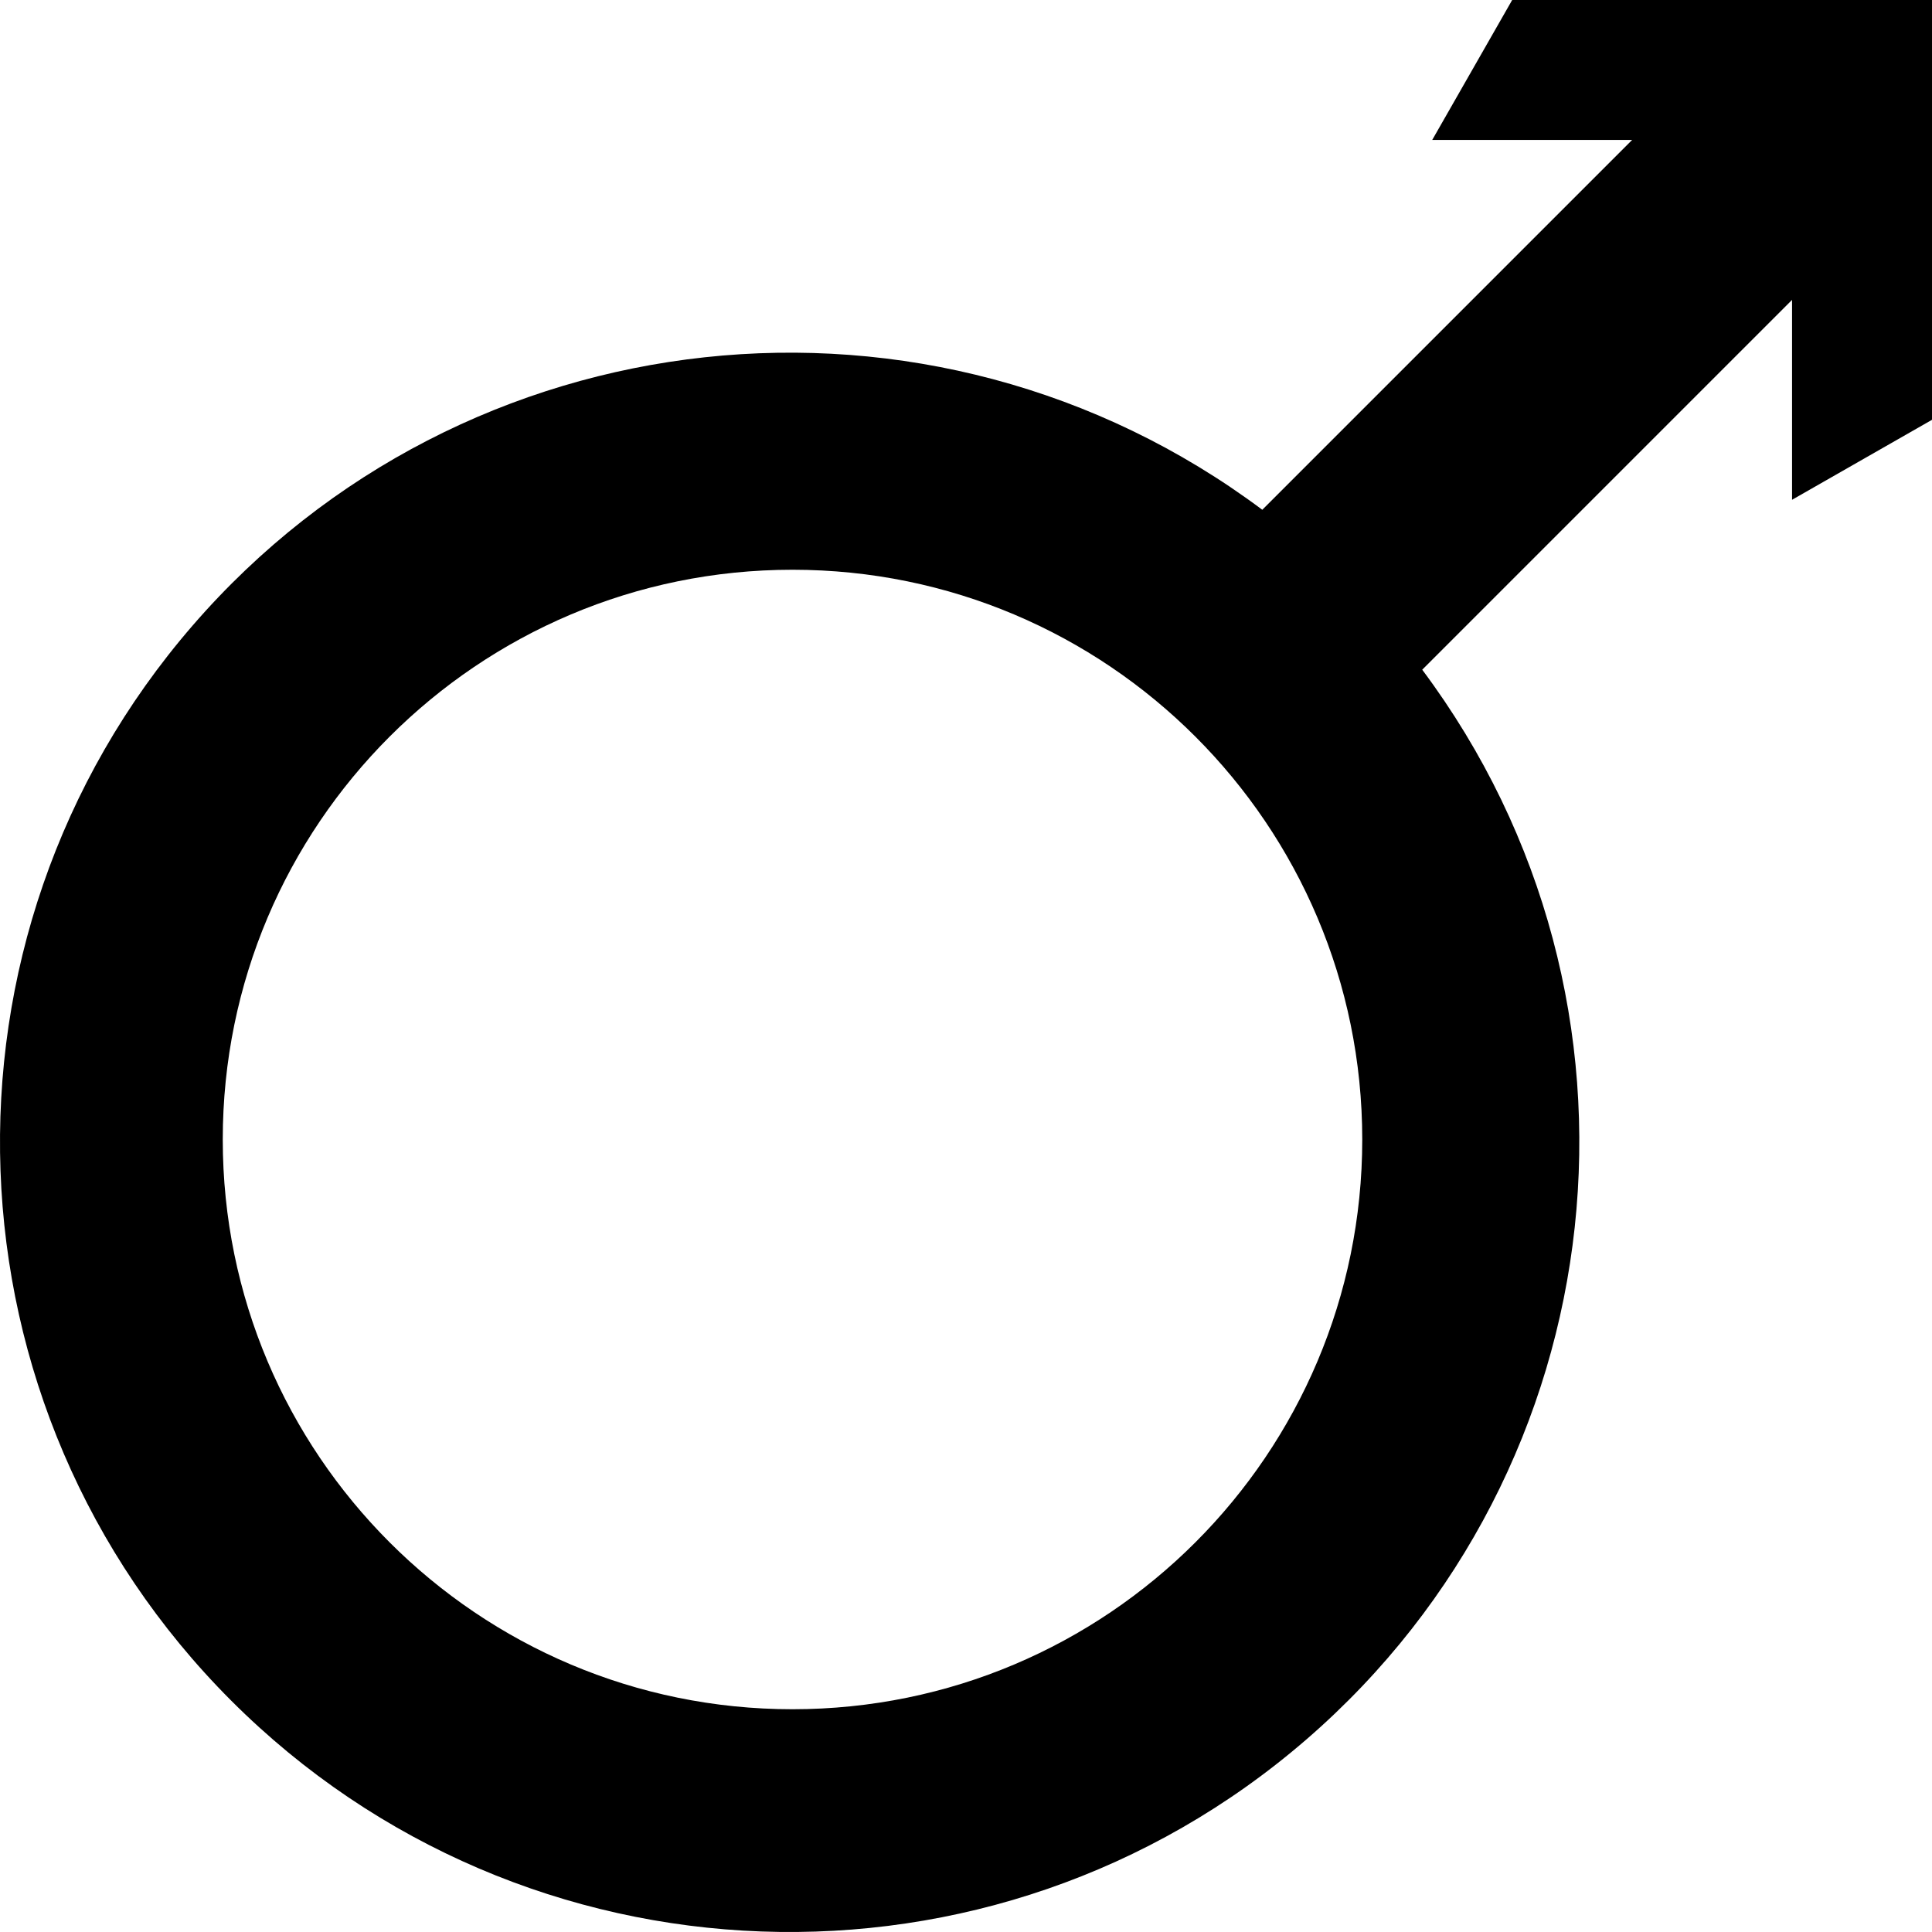
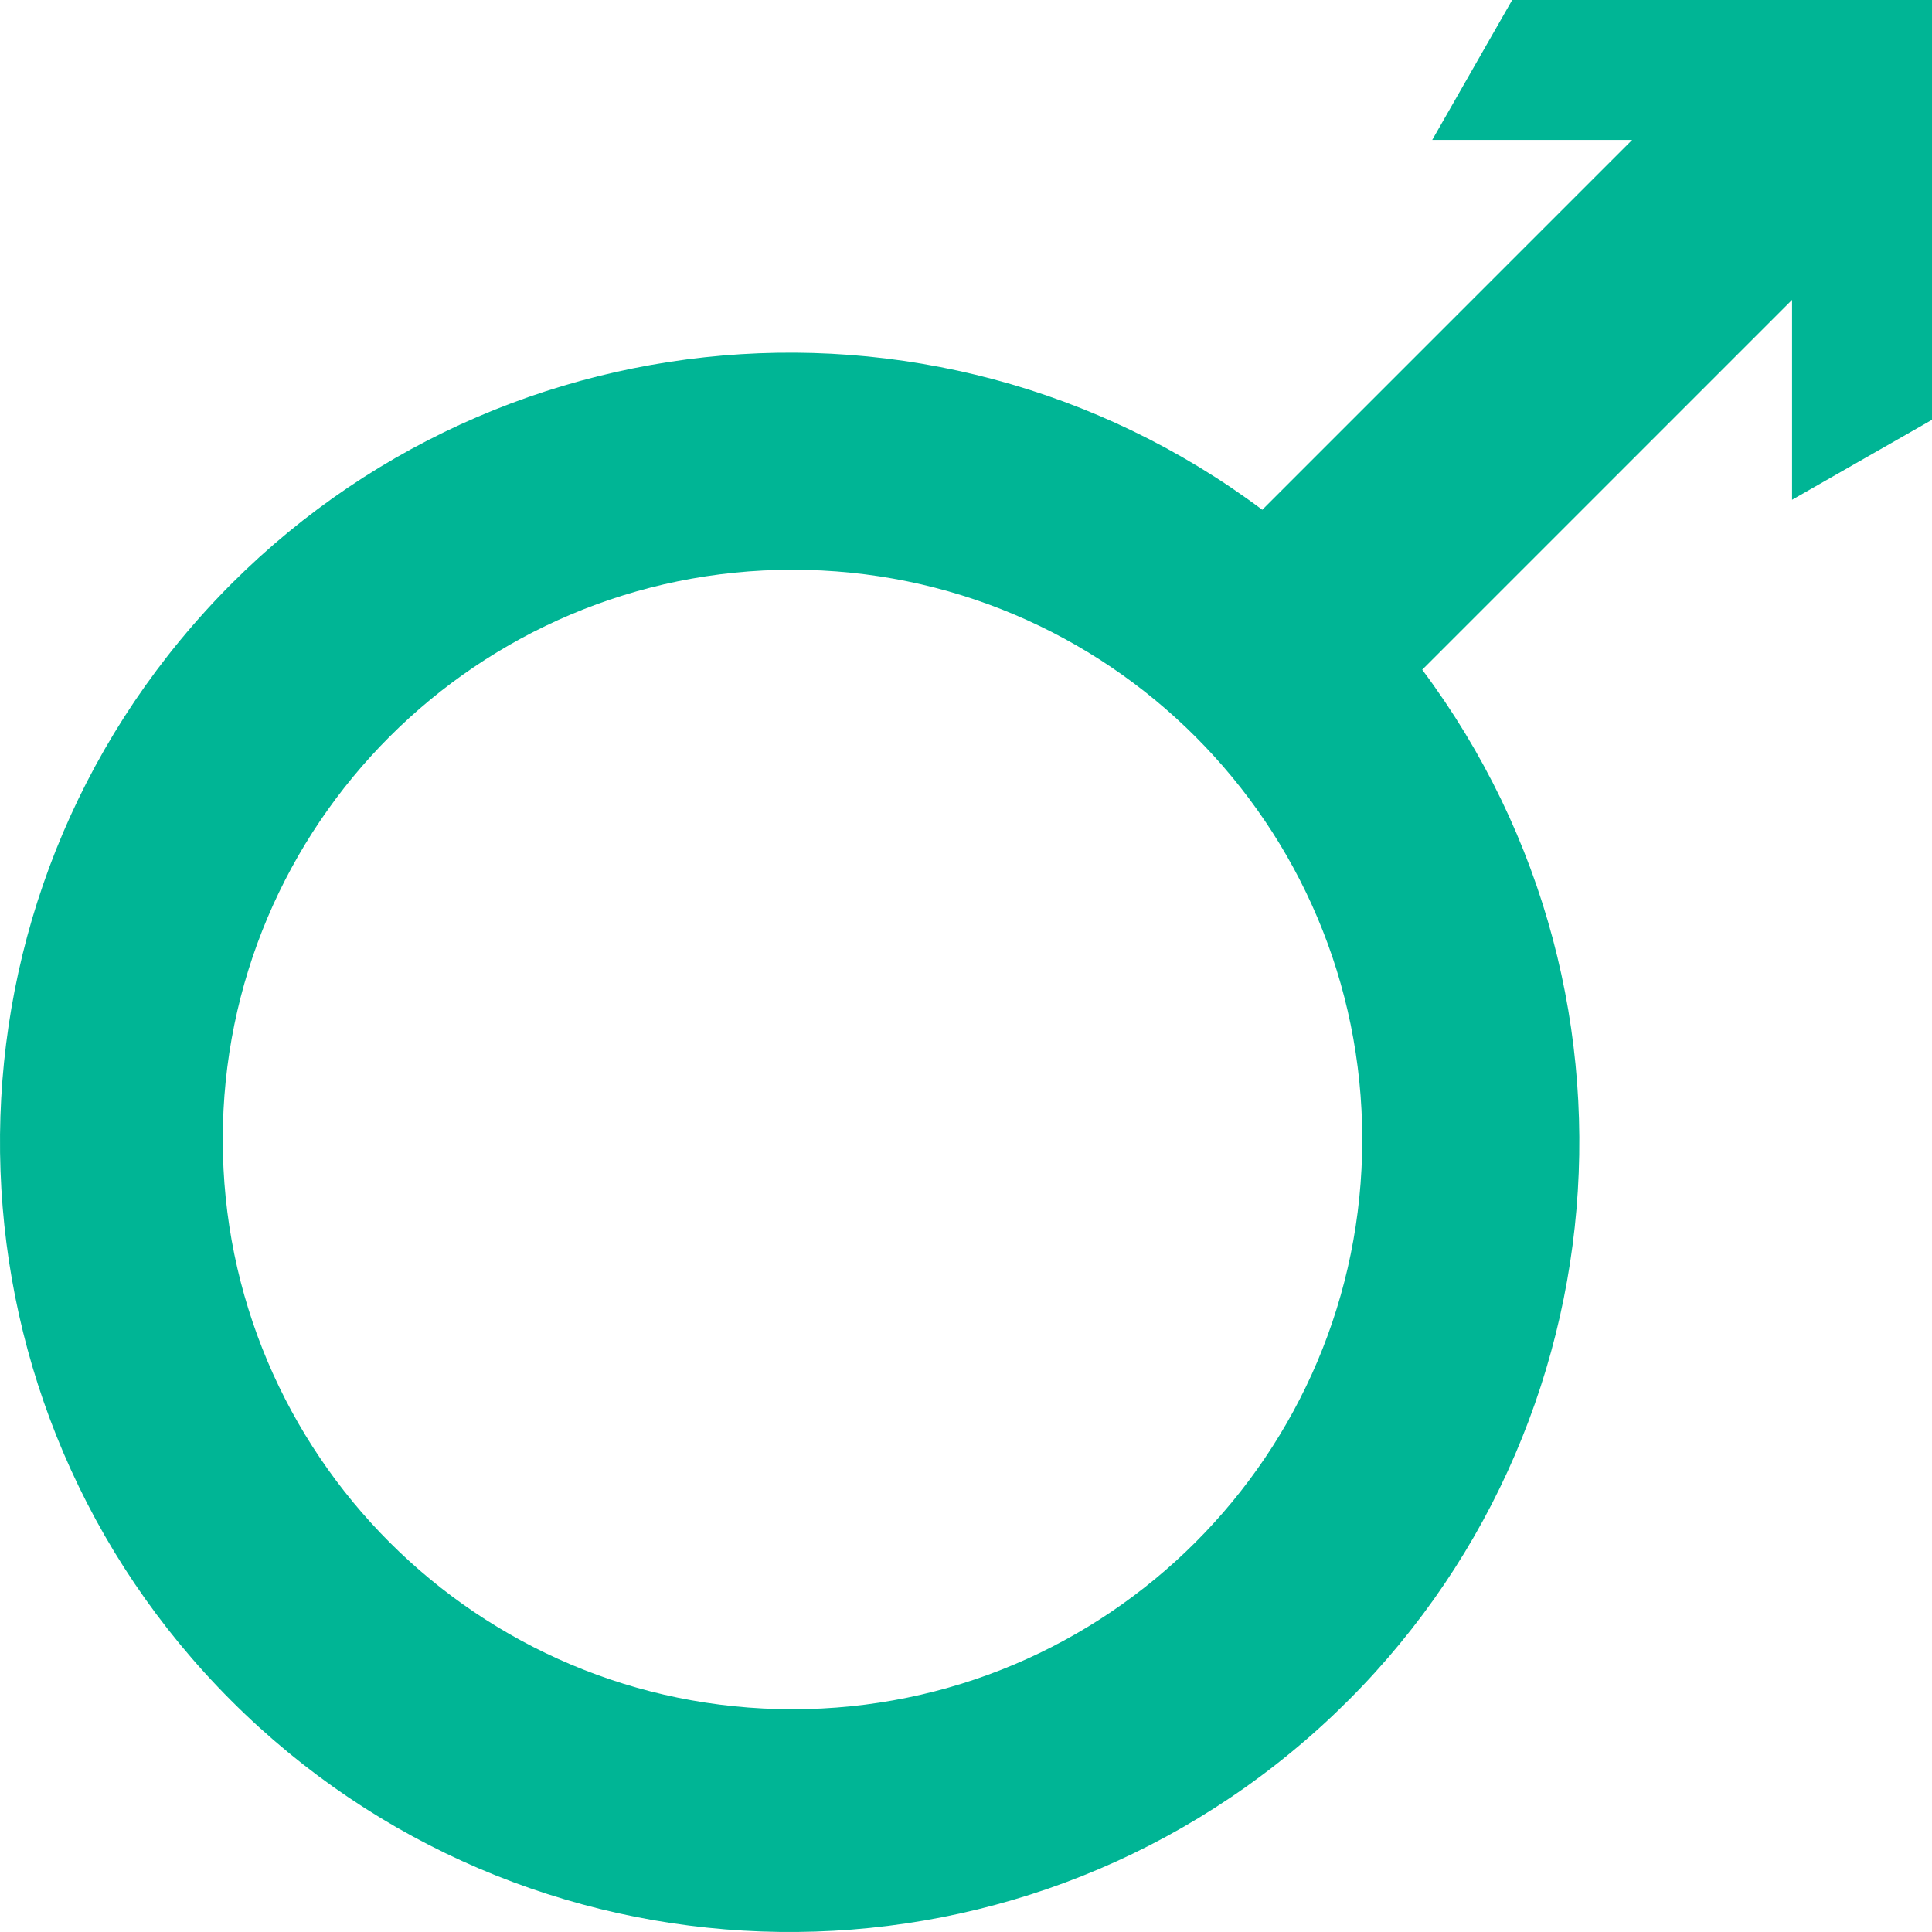
<svg xmlns="http://www.w3.org/2000/svg" id="svg2" width="400" height="400" version="1.0">
  <defs id="defs5">
    </defs>
-   <path style="fill:#000000;stroke:#000000;stroke-width:0;stroke-linejoin:round;stroke-miterlimit:4;stroke-dasharray:none" id="path4" stroke-miterlimit="4" d="M 313.082,1.8287384e-06 L 296.526,28.973 L 337.916,28.973 L 261.345,105.543 C 192.662,54.224 96.001,64.683 39.884,129.505 C -16.233,194.327 -12.741,291.489 47.885,352.115 C 108.511,412.741 205.673,416.233 270.495,360.116 C 335.317,303.999 345.776,207.338 294.457,138.655 L 371.027,62.084 L 371.027,103.474 L 400,86.918 L 400,1.8287384e-06 L 313.082,1.8287384e-06 z M 164.08,117.96 C 229.228,117.96 282.04,170.772 282.04,235.92 C 282.04,301.067 229.228,353.88 164.08,353.88 C 98.933,353.88 46.12,301.067 46.12,235.92 C 46.12,170.772 98.933,117.96 164.08,117.96 L 164.08,117.96 z" />
+   <path style="fill:#00b595;stroke:#00b595;stroke-width:0;stroke-linejoin:round;stroke-miterlimit:4;stroke-dasharray:none" id="path4" stroke-miterlimit="4" d="M 313.082,1.8287384e-06 L 296.526,28.973 L 337.916,28.973 L 261.345,105.543 C 192.662,54.224 96.001,64.683 39.884,129.505 C -16.233,194.327 -12.741,291.489 47.885,352.115 C 108.511,412.741 205.673,416.233 270.495,360.116 C 335.317,303.999 345.776,207.338 294.457,138.655 L 371.027,62.084 L 371.027,103.474 L 400,86.918 L 400,1.8287384e-06 L 313.082,1.8287384e-06 z M 164.08,117.96 C 229.228,117.96 282.04,170.772 282.04,235.92 C 282.04,301.067 229.228,353.88 164.08,353.88 C 98.933,353.88 46.12,301.067 46.12,235.92 C 46.12,170.772 98.933,117.96 164.08,117.96 L 164.08,117.96 z" />
</svg>
